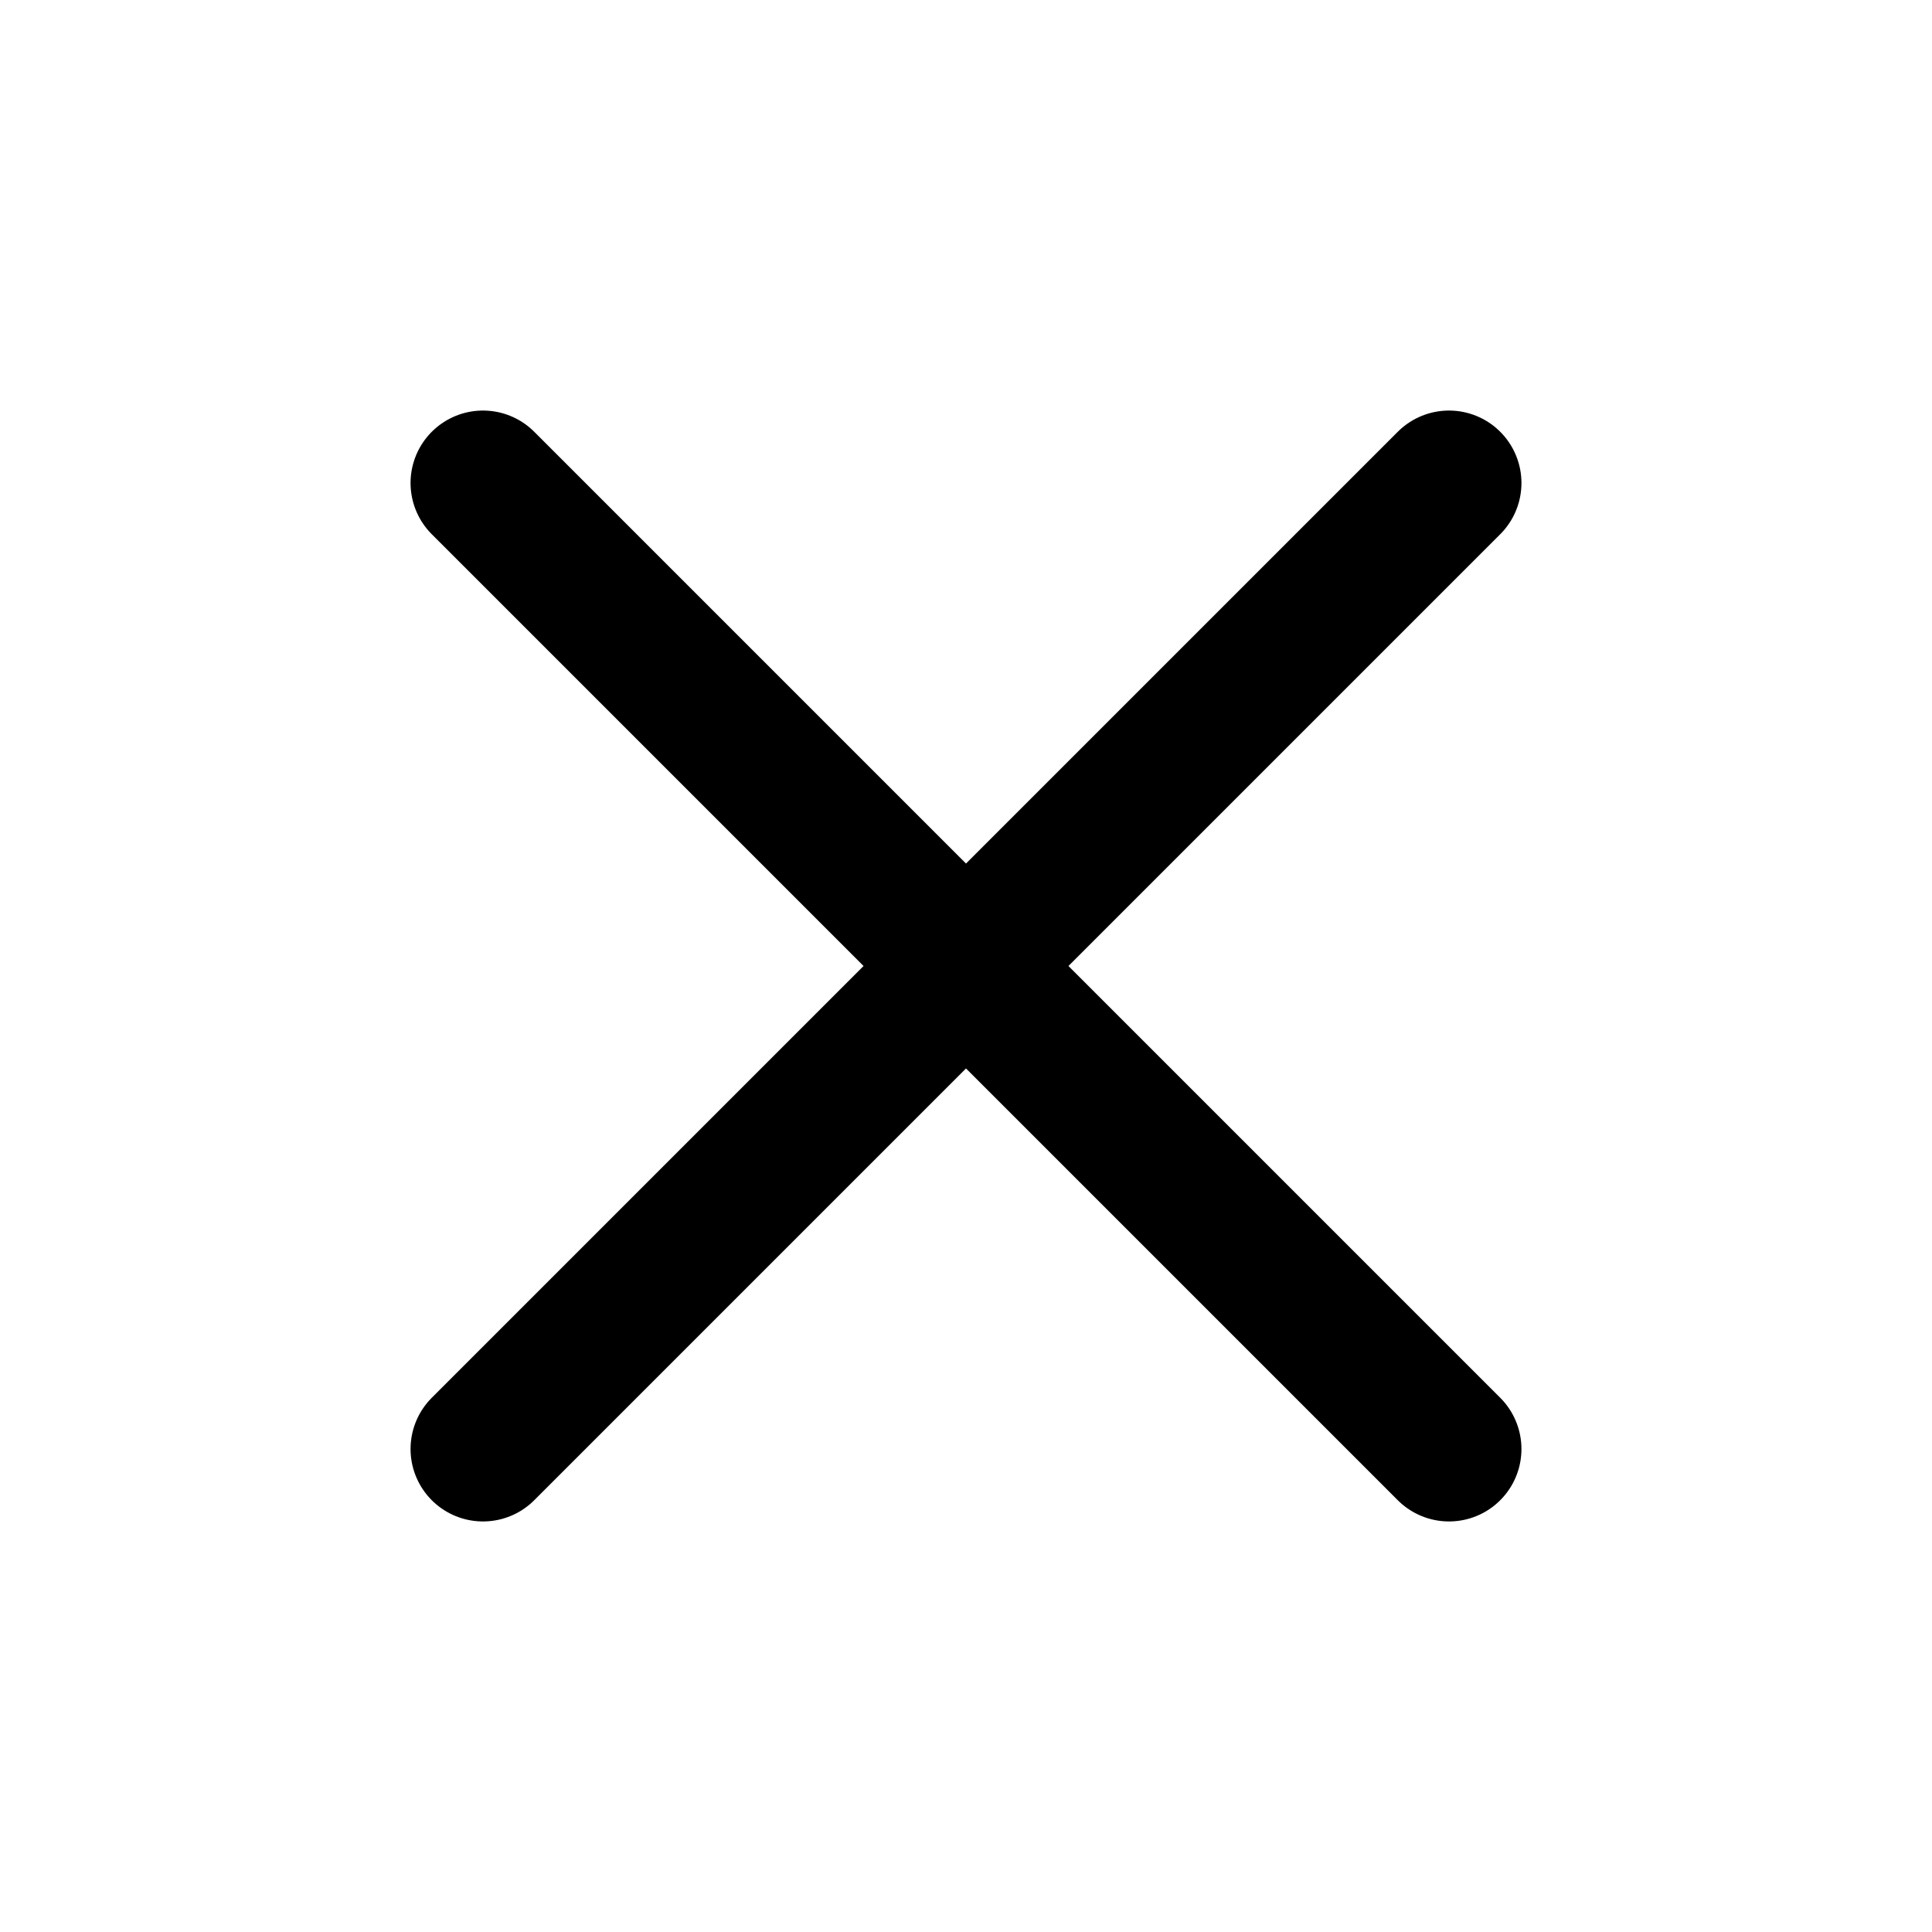
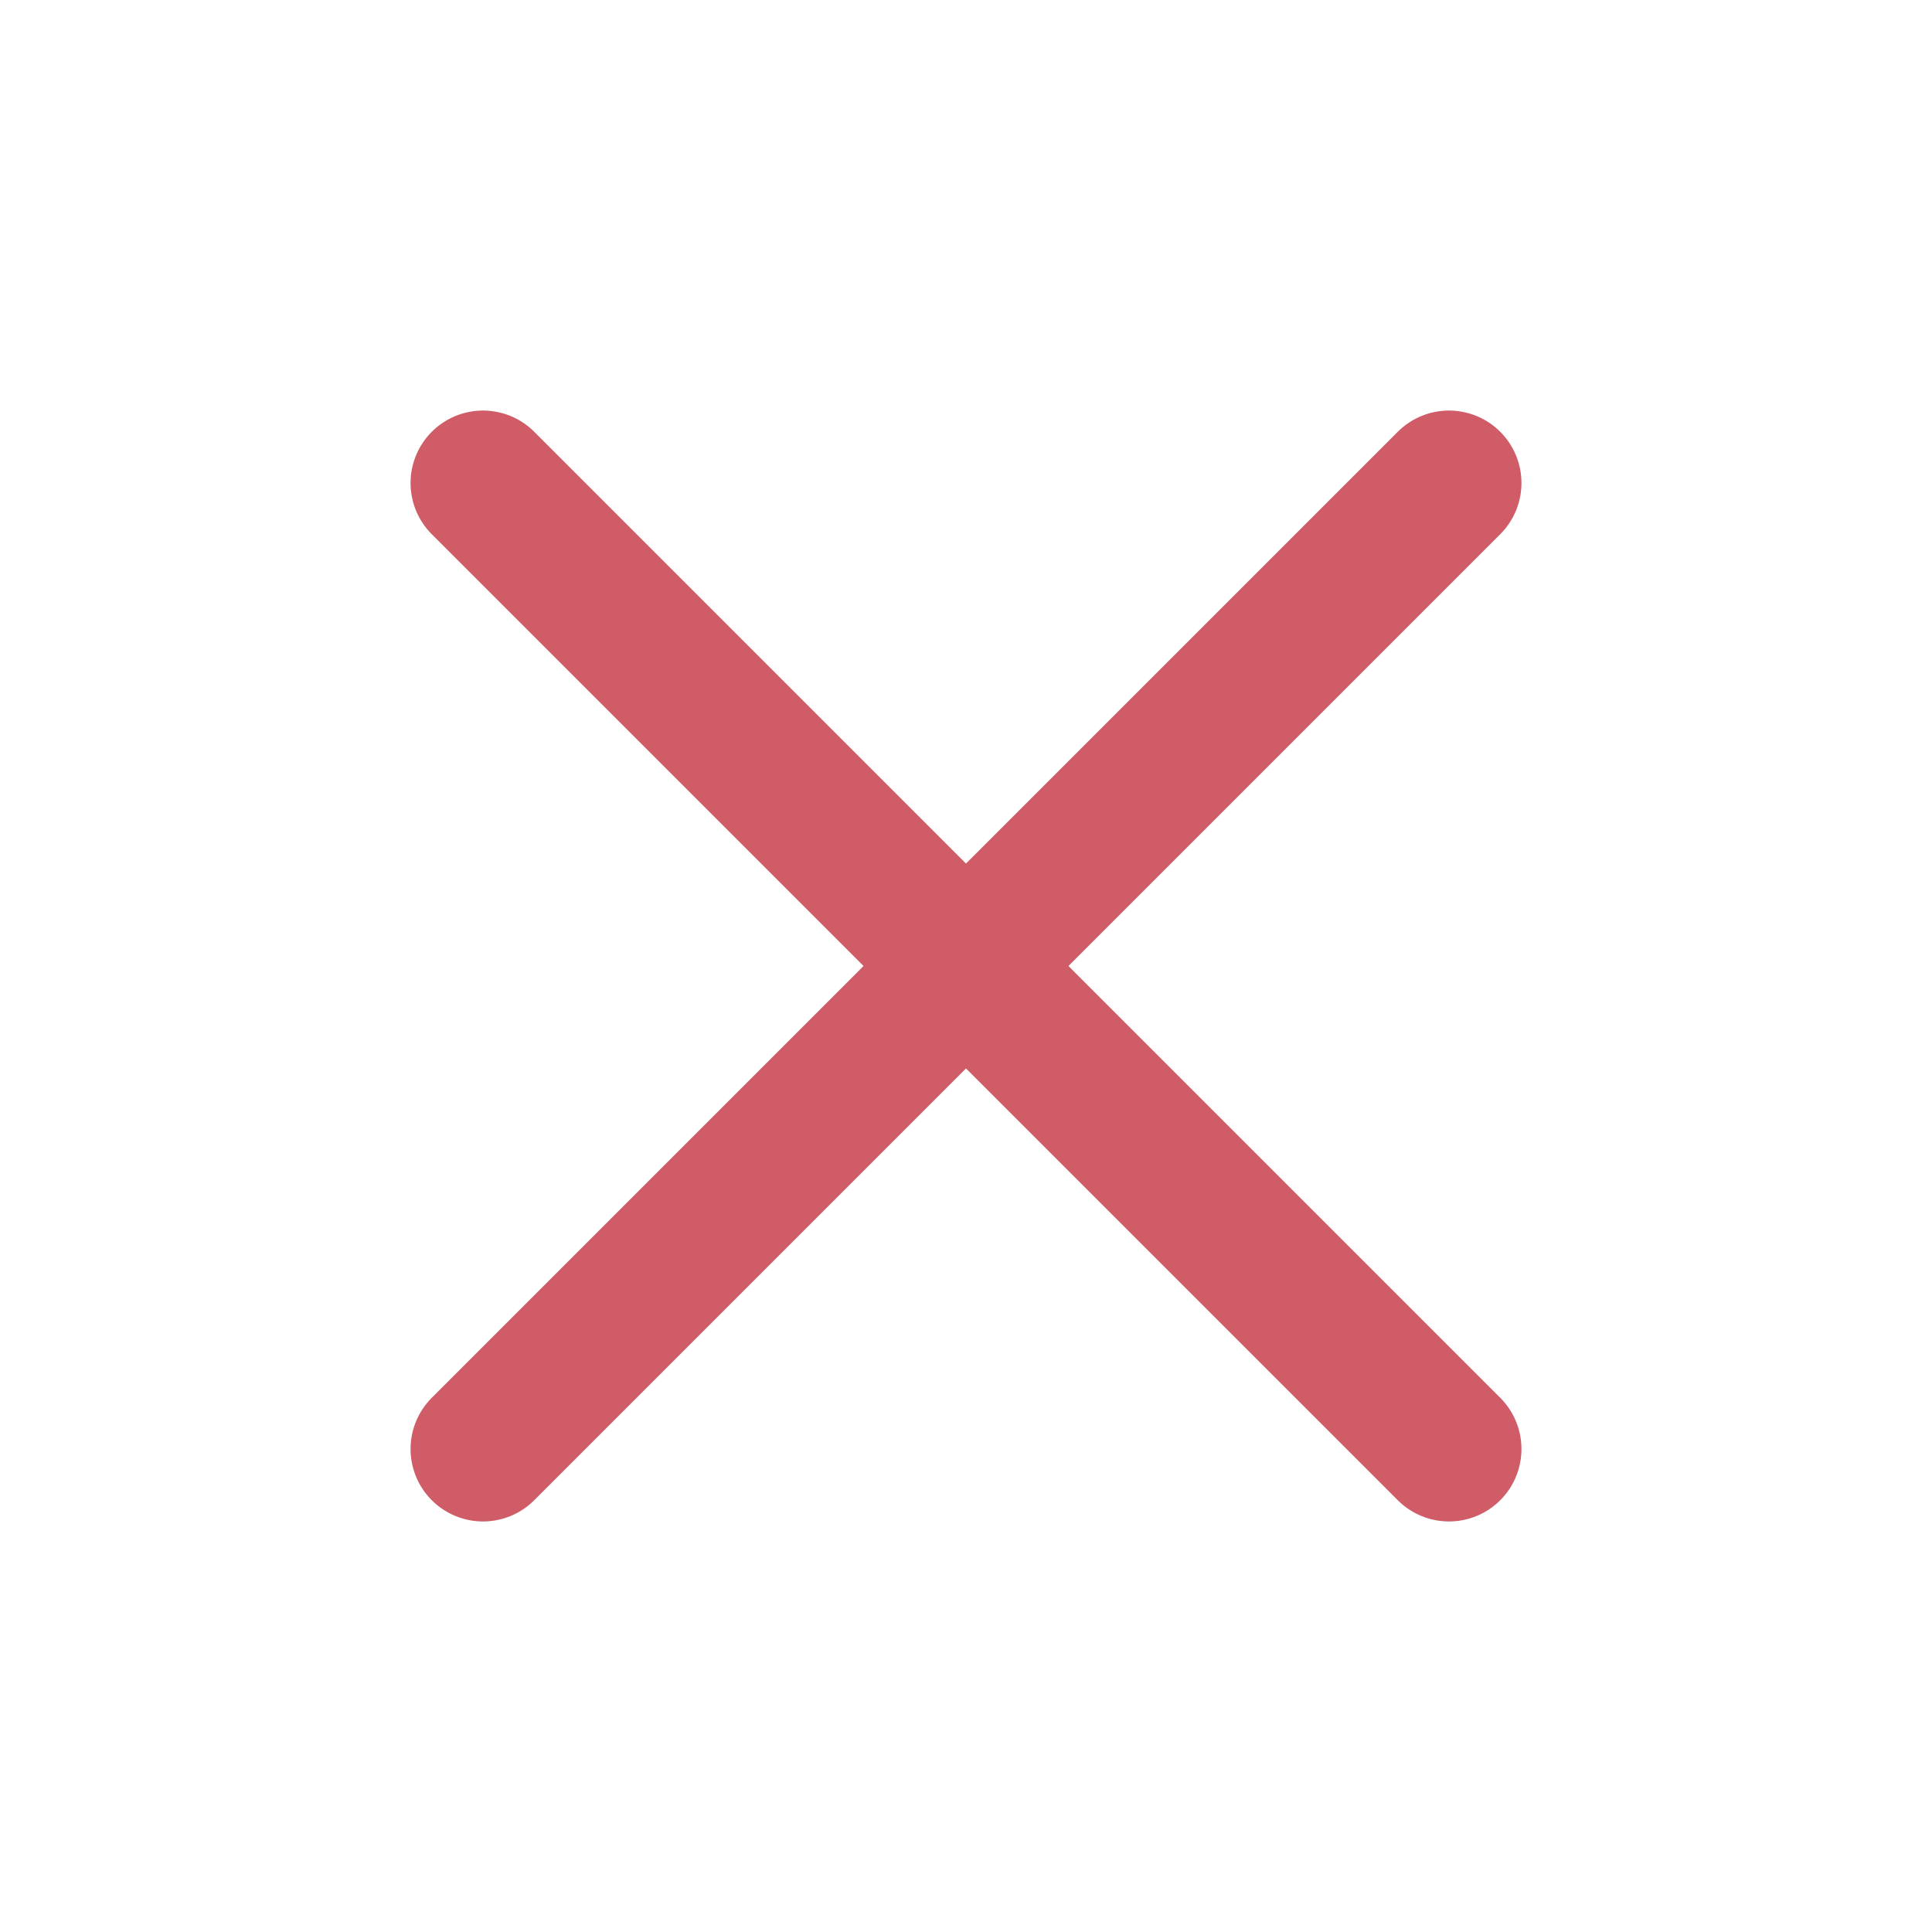
- <svg xmlns="http://www.w3.org/2000/svg" width="18" height="18" viewBox="0 0 24 24" fill="none" stroke="currentColor" stroke-width="1.8" stroke-linecap="round" stroke-linejoin="round">
+ <svg xmlns="http://www.w3.org/2000/svg" width="18" height="18" viewBox="0 0 24 24" fill="none" stroke="#cf5c66" stroke-width="1.8" stroke-linecap="round" stroke-linejoin="round">
  <path d="M6 6l12 12M6 18 18 6" />
</svg>
